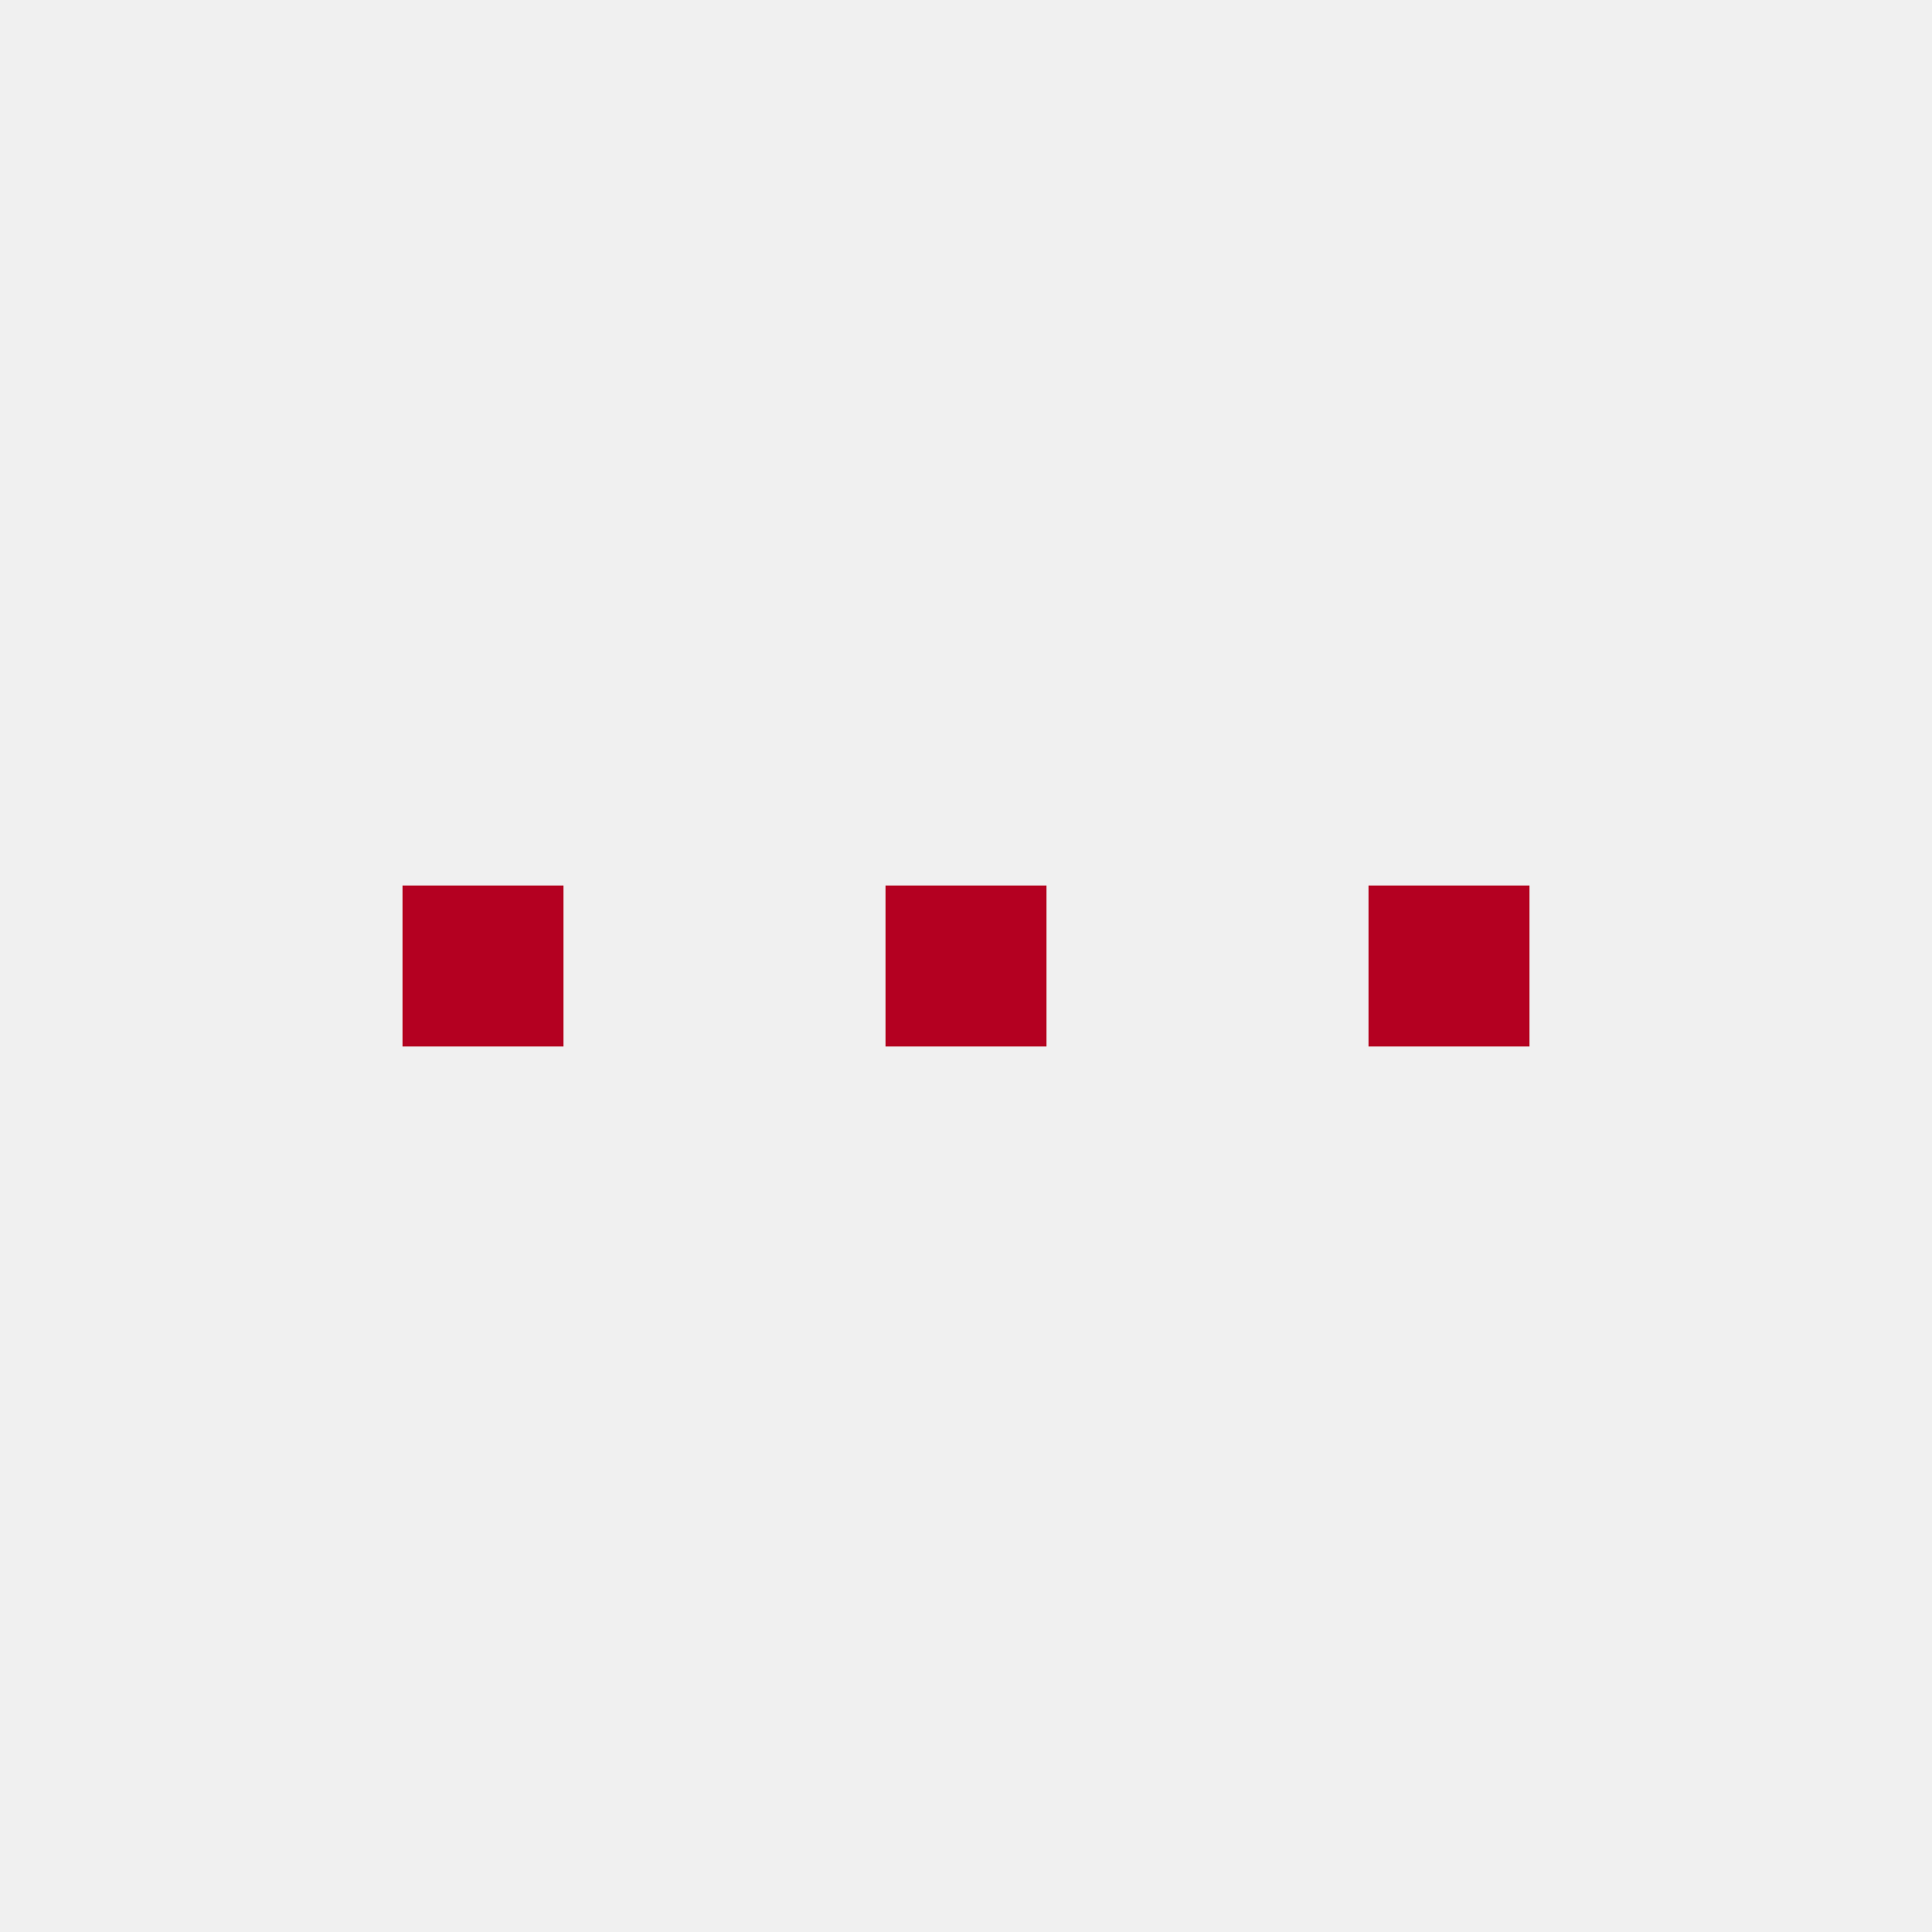
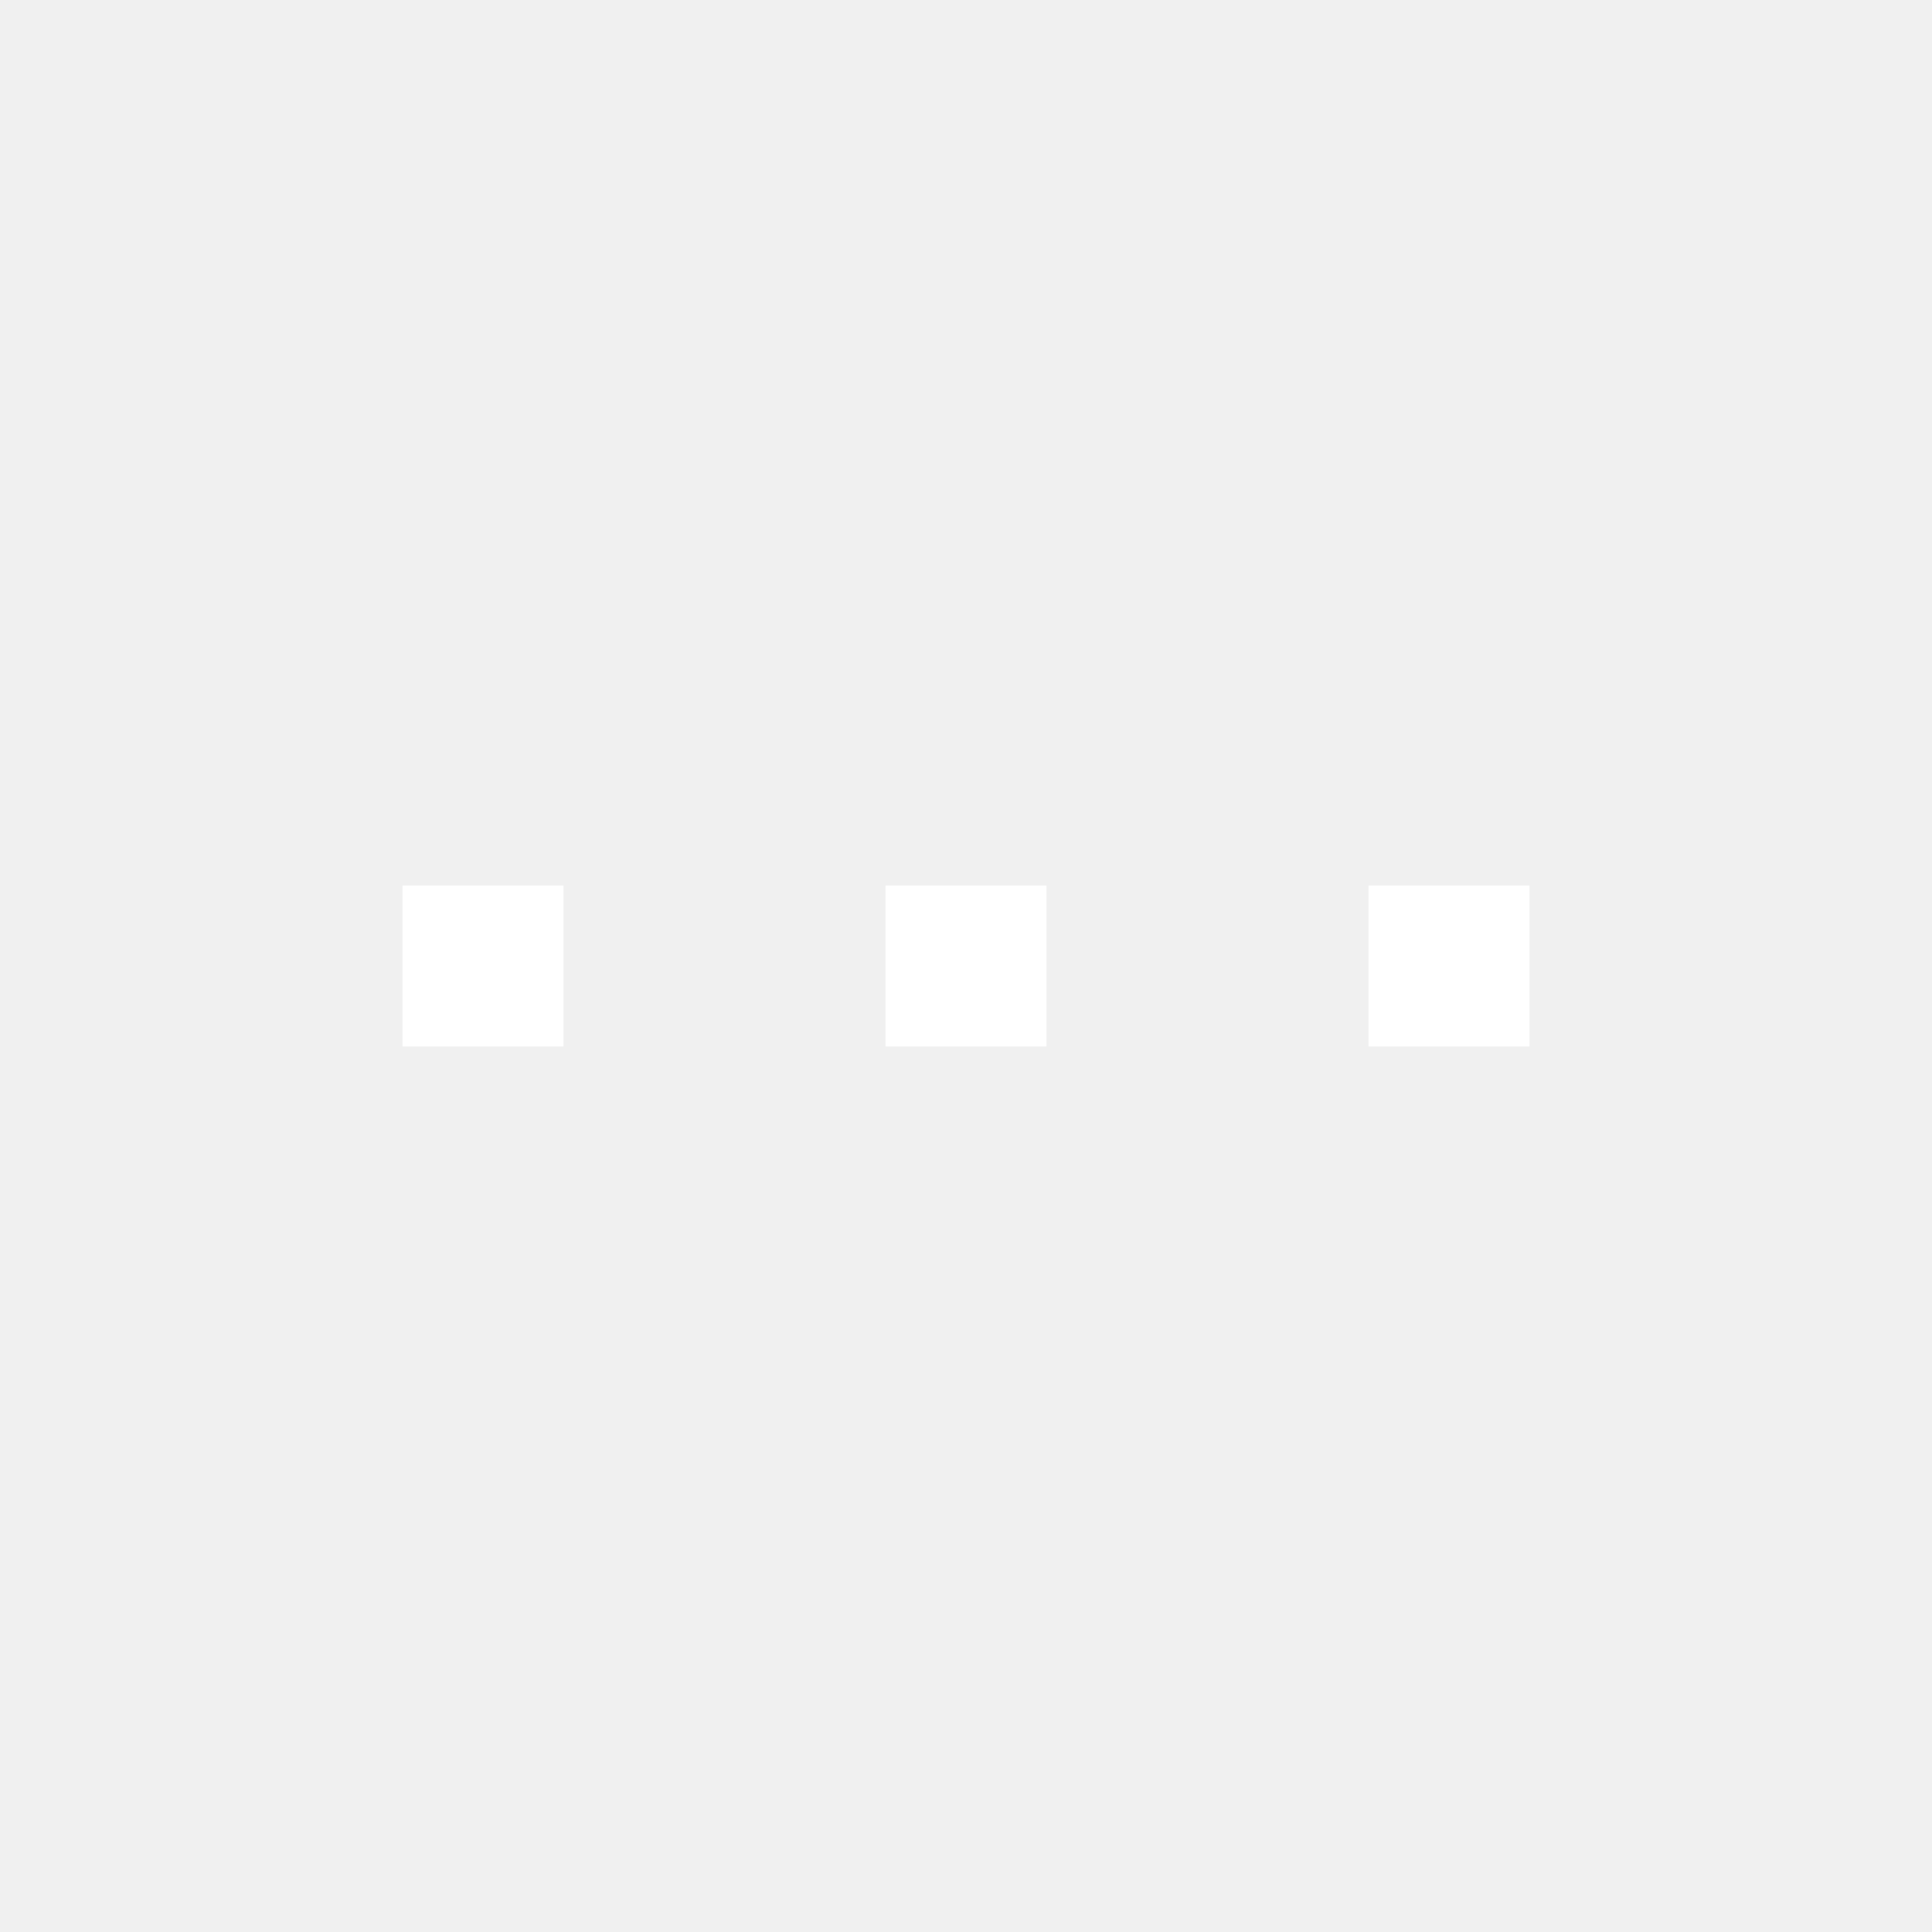
- <svg xmlns="http://www.w3.org/2000/svg" xmlns:ns1="http://www.openswatchbook.org/uri/2009/osb" width="24" height="24" id="svg11300" version="1.0" style="display:inline;enable-background:new">
+ <svg xmlns="http://www.w3.org/2000/svg" width="24" height="24" id="svg11300" version="1.0" style="display:inline;enable-background:new">
  <defs id="defs3">
-     <linearGradient id="selected_bg_color" ns1:paint="solid">
+     <linearGradient id="selected_bg_color">
      <stop style="stop-color:#5294e2;stop-opacity:1;" offset="0" id="stop4140" />
    </linearGradient>
  </defs>
  <g style="display:inline" id="layer1" transform="translate(0,-276)">
-     <rect style="opacity:1;fill:#b40021;fill-opacity:1;stroke:none;stroke-width:1;stroke-linecap:round;stroke-linejoin:miter;stroke-miterlimit:4;stroke-dasharray:none;stroke-dashoffset:0;stroke-opacity:1" id="rect4138" width="2" height="2" x="5" y="287" />
-     <rect style="display:inline;opacity:1;fill:#b40021;fill-opacity:1;stroke:none;stroke-width:1;stroke-linecap:round;stroke-linejoin:miter;stroke-miterlimit:4;stroke-dasharray:none;stroke-dashoffset:0;stroke-opacity:1;enable-background:new" id="rect4138-6" width="2" height="2" x="11" y="287" />
-     <rect style="display:inline;opacity:1;fill:#b40021;fill-opacity:1;stroke:none;stroke-width:1;stroke-linecap:round;stroke-linejoin:miter;stroke-miterlimit:4;stroke-dasharray:none;stroke-dashoffset:0;stroke-opacity:1;enable-background:new" id="rect4138-9" width="2" height="2" x="17" y="287" />
+     <rect style="opacity:1;fill:#ffffff;fill-opacity:1;stroke:none;stroke-width:1;stroke-linecap:round;stroke-linejoin:miter;stroke-miterlimit:4;stroke-dasharray:none;stroke-dashoffset:0;stroke-opacity:1" id="rect4138" width="2" height="2" x="5" y="287" />
+     <rect style="display:inline;opacity:1;fill:#ffffff;fill-opacity:1;stroke:none;stroke-width:1;stroke-linecap:round;stroke-linejoin:miter;stroke-miterlimit:4;stroke-dasharray:none;stroke-dashoffset:0;stroke-opacity:1;enable-background:new" id="rect4138-6" width="2" height="2" x="11" y="287" />
+     <rect style="display:inline;opacity:1;fill:#ffffff;fill-opacity:1;stroke:none;stroke-width:1;stroke-linecap:round;stroke-linejoin:miter;stroke-miterlimit:4;stroke-dasharray:none;stroke-dashoffset:0;stroke-opacity:1;enable-background:new" id="rect4138-9" width="2" height="2" x="17" y="287" />
  </g>
</svg>
